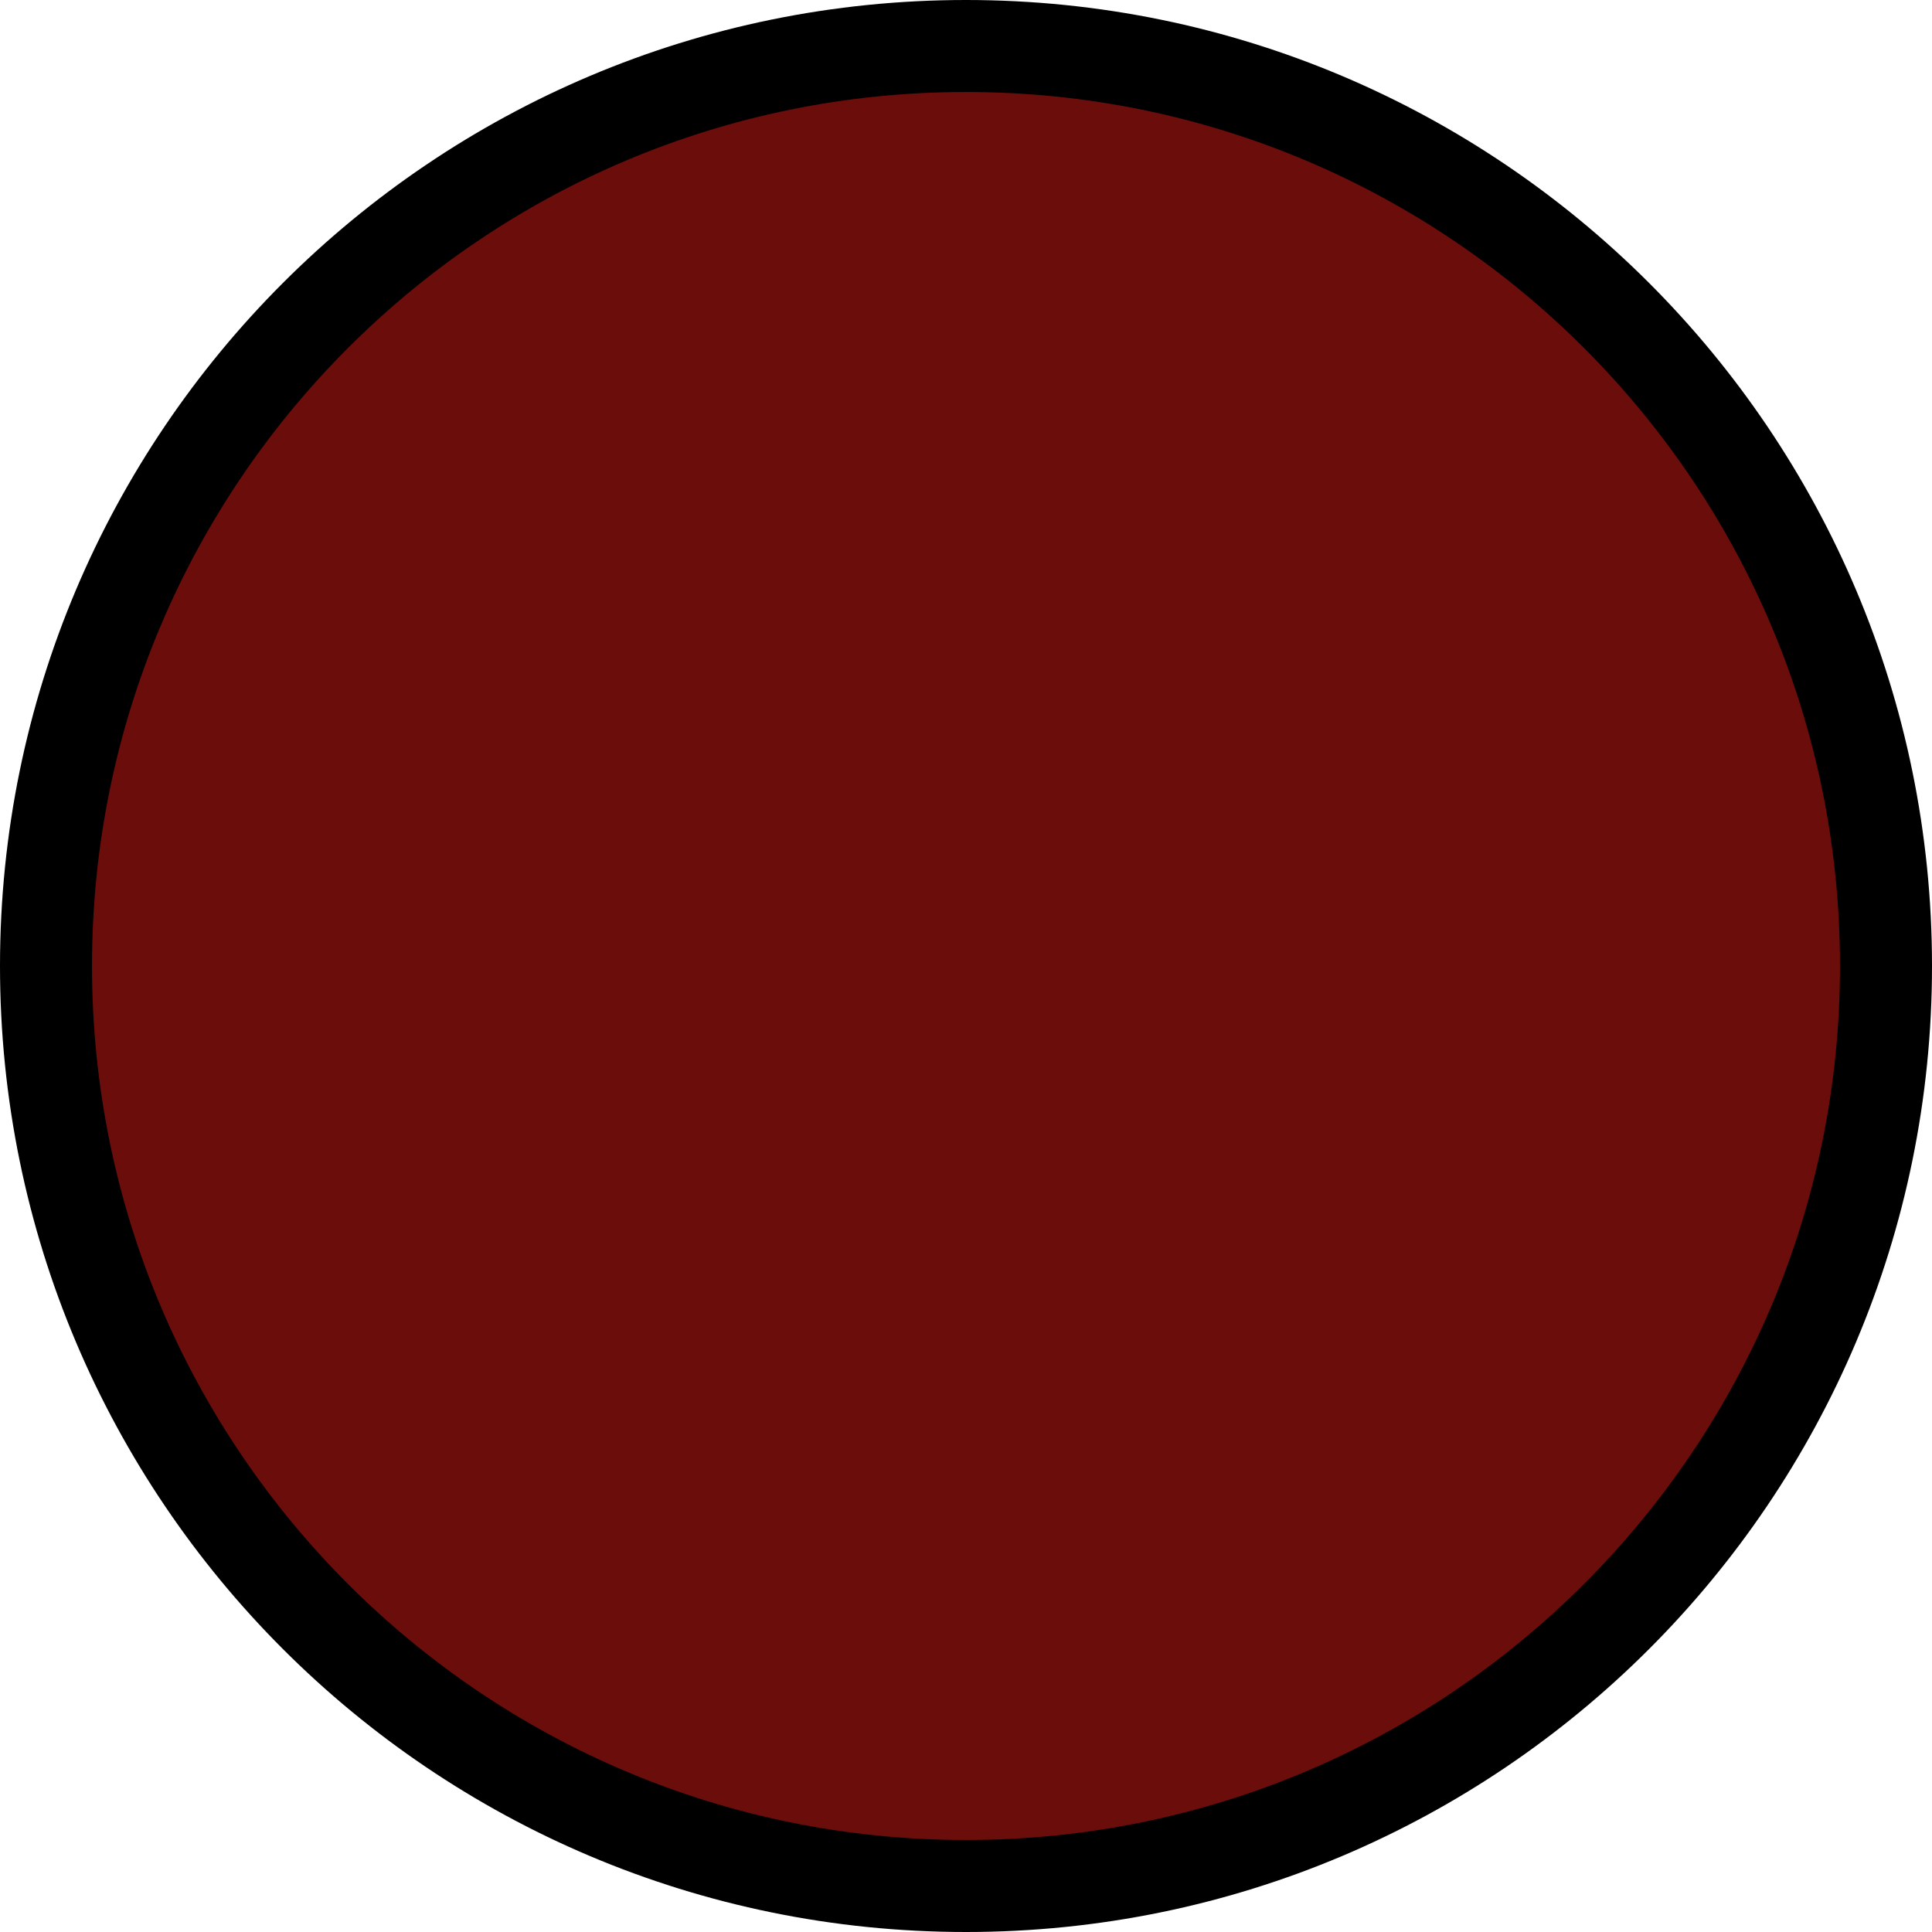
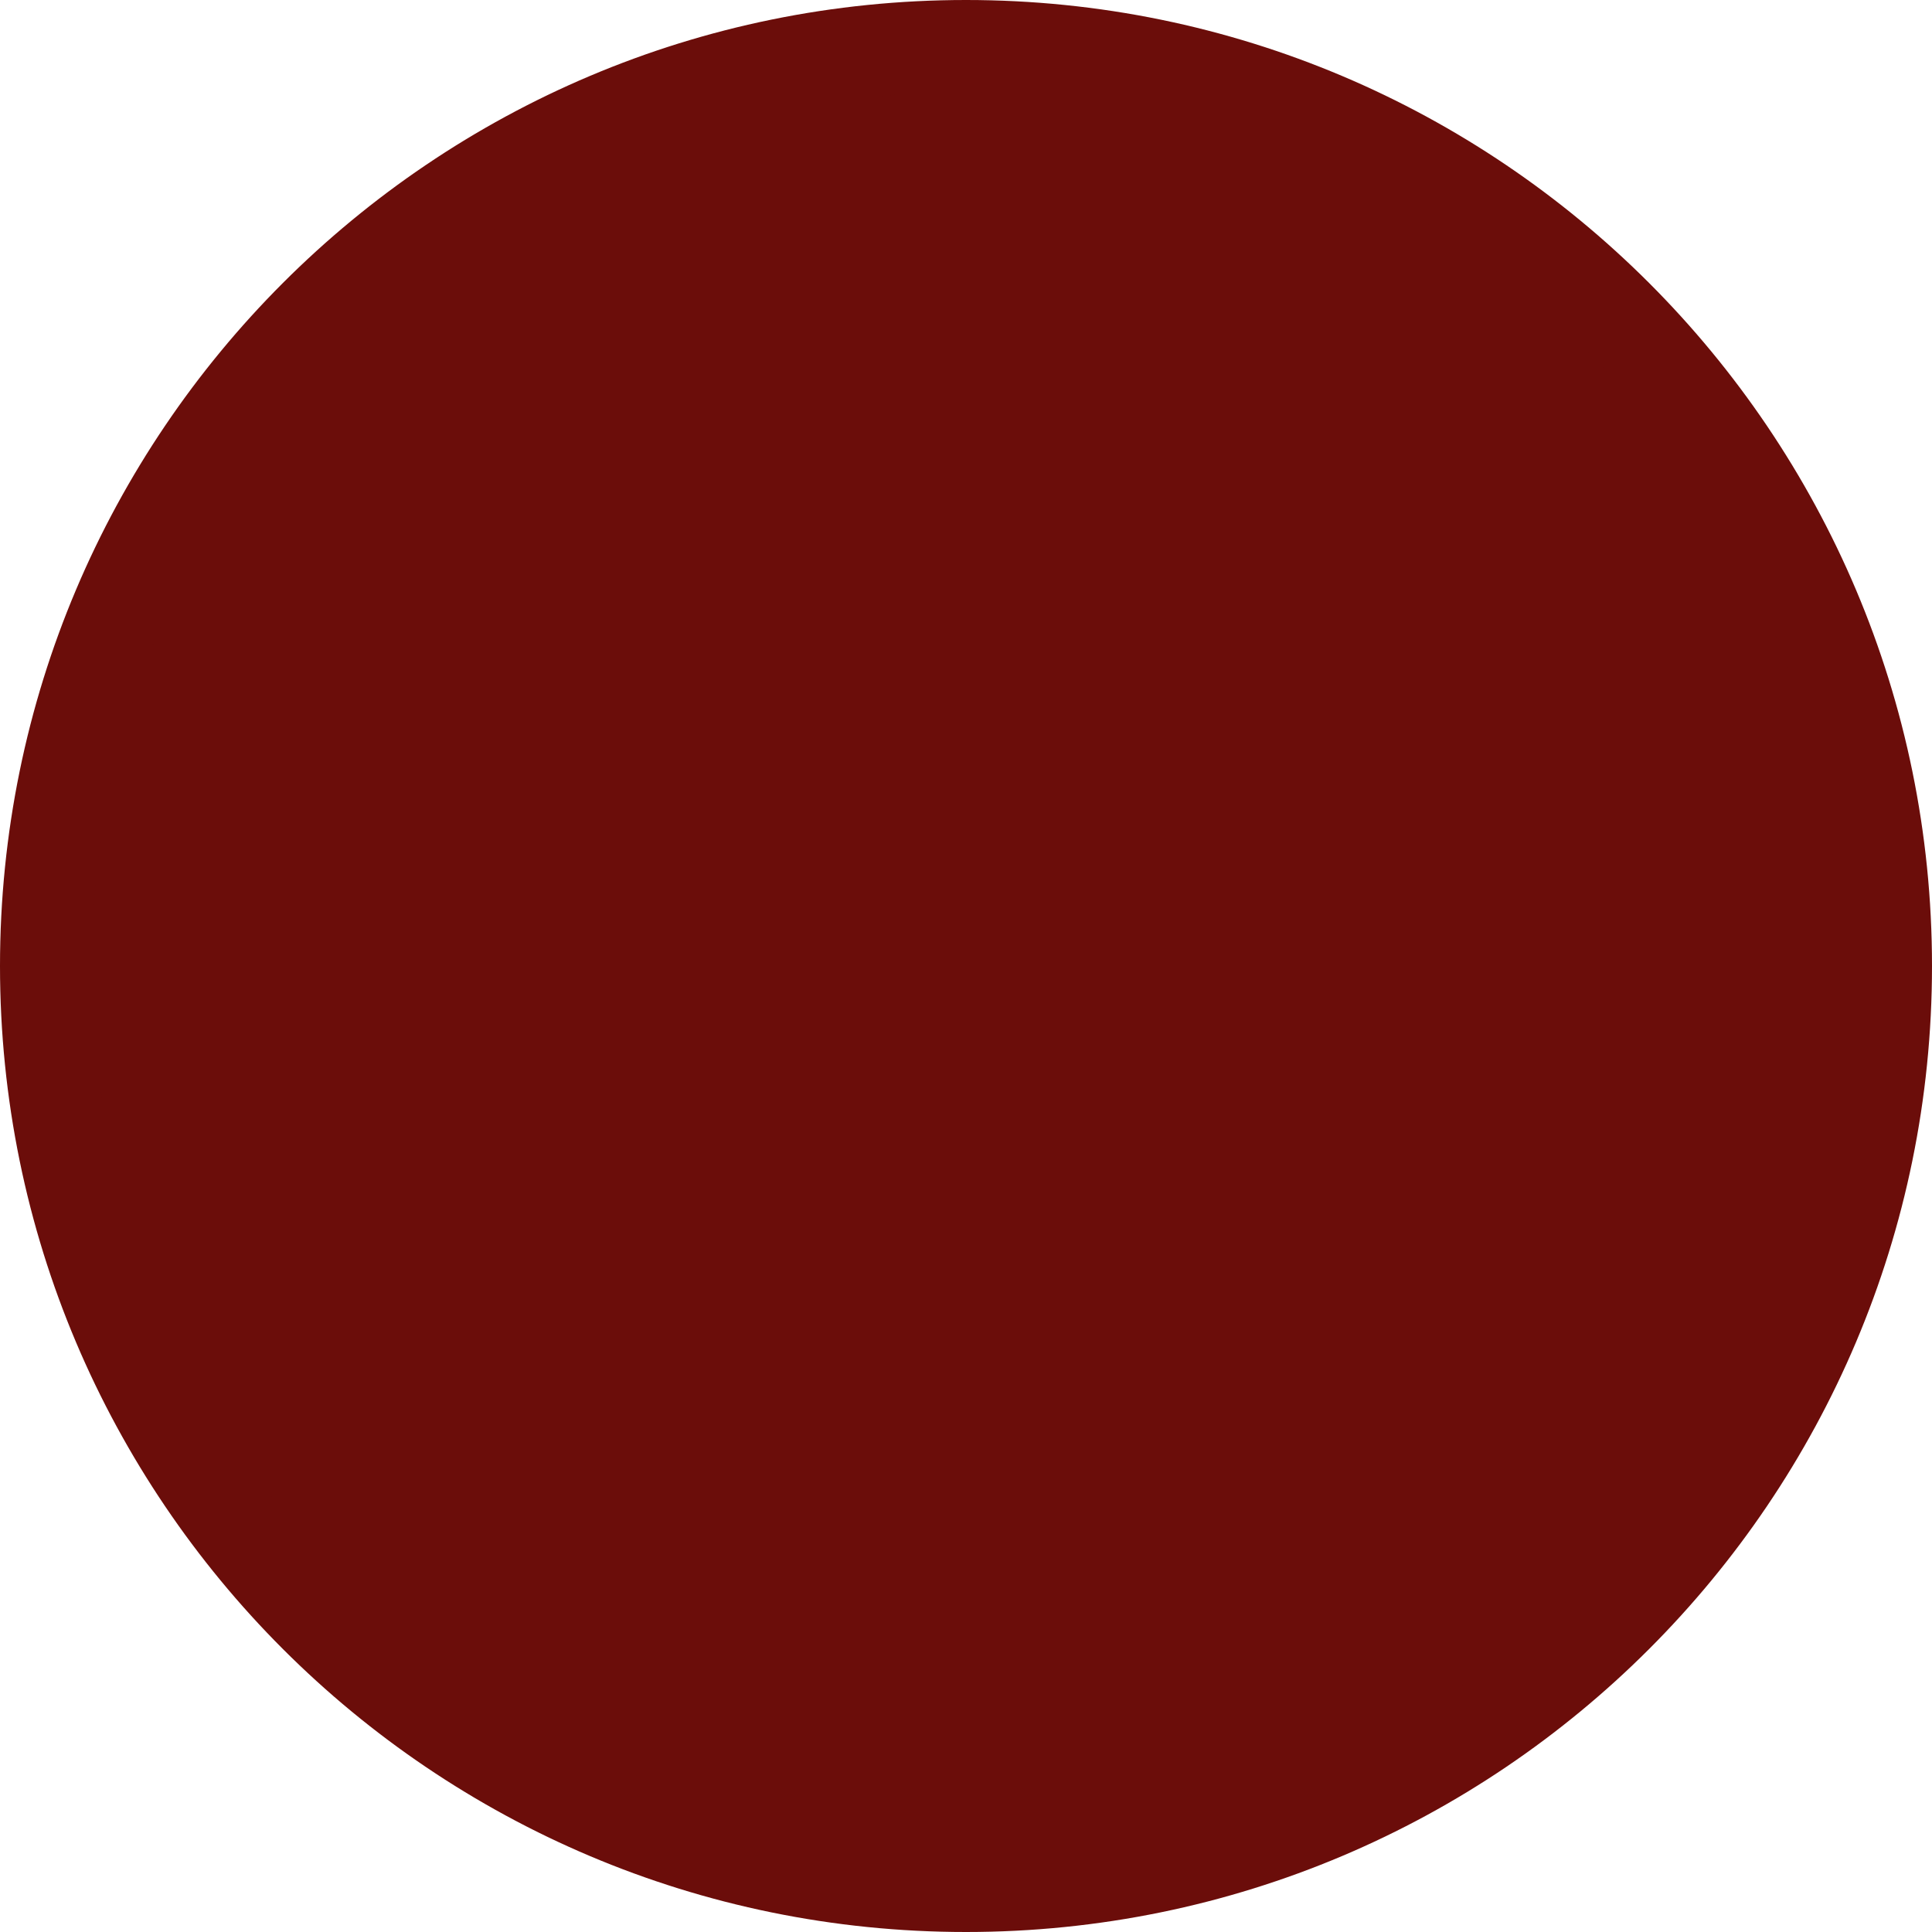
- <svg xmlns="http://www.w3.org/2000/svg" style="background-color: rgb(255, 255, 255);" version="1.1" width="21px" height="21px" viewBox="-0.5 -0.5 21 21" content="&lt;mxfile host=&quot;www.draw.io&quot; modified=&quot;2019-10-10T11:01:30.541Z&quot; agent=&quot;Mozilla/5.0 (X11; Ubuntu; Linux x86_64; rv:66.0) Gecko/20100101 Firefox/66.0&quot; version=&quot;12.1.0&quot; etag=&quot;yvCpYDDxgmoHaQw1qgWE&quot; type=&quot;google&quot; pages=&quot;1&quot;&gt;&lt;diagram id=&quot;modJ_0z6TvXf5JagyBZn&quot;&gt;jZJNb4MwDIZ/DfcAEtquZd126YnDzhkxJFKoUXAH7NfPNAkfqirtlPjxR+LXTvKymz6c7PUFFdgkE2pK8rcky9JMvPCxkNmT4lV40DqjQtAGKvMLAcawm1EwHAIJ0ZLpj7DG6xVqOjDpHI7HsAbt8dVetvAAqlraR/plFOlACyE2xyeYVtPacfB0MkYHMGipcNyh/JzkpUMkf+umEuyiXhTG570/8a4/c3Cl/yRkPuFH2ltoLvyL5tgtJ7CwbJxGbQiqXtaLZ+TZMtPUWbZSvsqh92o3ZgKuf2qMtSVadPdCefEtlJDMw5vgCKan/05XNXiPADsgN3NITEijpPOqsbfHbSIR6d0sIpNhB9q19KYSX4JQ0dwGcvft9jo//wE=&lt;/diagram&gt;&lt;/mxfile&gt;">
+ <svg xmlns="http://www.w3.org/2000/svg" style="background-color: rgb(255, 255, 255);" version="1.1" width="21px" height="21px" viewBox="-0.5 -0.5 21 21" content="&lt;mxfile host=&quot;www.draw.io&quot; modified=&quot;2019-10-10T14:22:53.655Z&quot; agent=&quot;Mozilla/5.0 (X11; Ubuntu; Linux x86_64; rv:66.0) Gecko/20100101 Firefox/66.0&quot; version=&quot;12.1.0&quot; etag=&quot;hR9ailZtZe8vKYNuKEqS&quot; type=&quot;google&quot; pages=&quot;1&quot;&gt;&lt;diagram id=&quot;1tKMRt08qXB3TgW0qKHu&quot;&gt;jZJNb4MwDIZ/DfcAUrUdV9ptl5162DkjhkQLGAV3wH79TJPwoarSTsTPa5v4dZK8aMY3Jzv9gQpskgk1JvkpybI0E0/8mcnkyeFZeFA7o0LSCi7mFwKMaVejoN8lEqIl0+1hiW0LJe2YdA6HfVqFdv/XTtZwBy6ltPf00yjSgR6EWIV3MLWmZeKgNDJmB9BrqXDYoPyc5IVDJH9qxgLs7F40xte9PlCXmzlo6T8FmS/4kfYahgv3oilOywVsLAfHQRuCSyfLWRl4t8w0NZajlI+y77zblRmB+x8rY22BFt2tUX74EkpI5j05/IatchQn8cJKuA04gvHhROniE78wwAbITZwSC9Jo9rS47+Nh3VVEerOlyGR4HfXSevWPD8HCGK6rummbF5+f/wA=&lt;/diagram&gt;&lt;/mxfile&gt;">
  <defs />
  <g>
-     <ellipse cx="10" cy="10" rx="10" ry="10" fill="#6b0d0a" stroke="#000000" pointer-events="none" />
+     <ellipse cx="10" cy="10" rx="10" ry="10" fill="#6b0d0a" stroke="#6b0d0a" pointer-events="none" />
  </g>
</svg>
